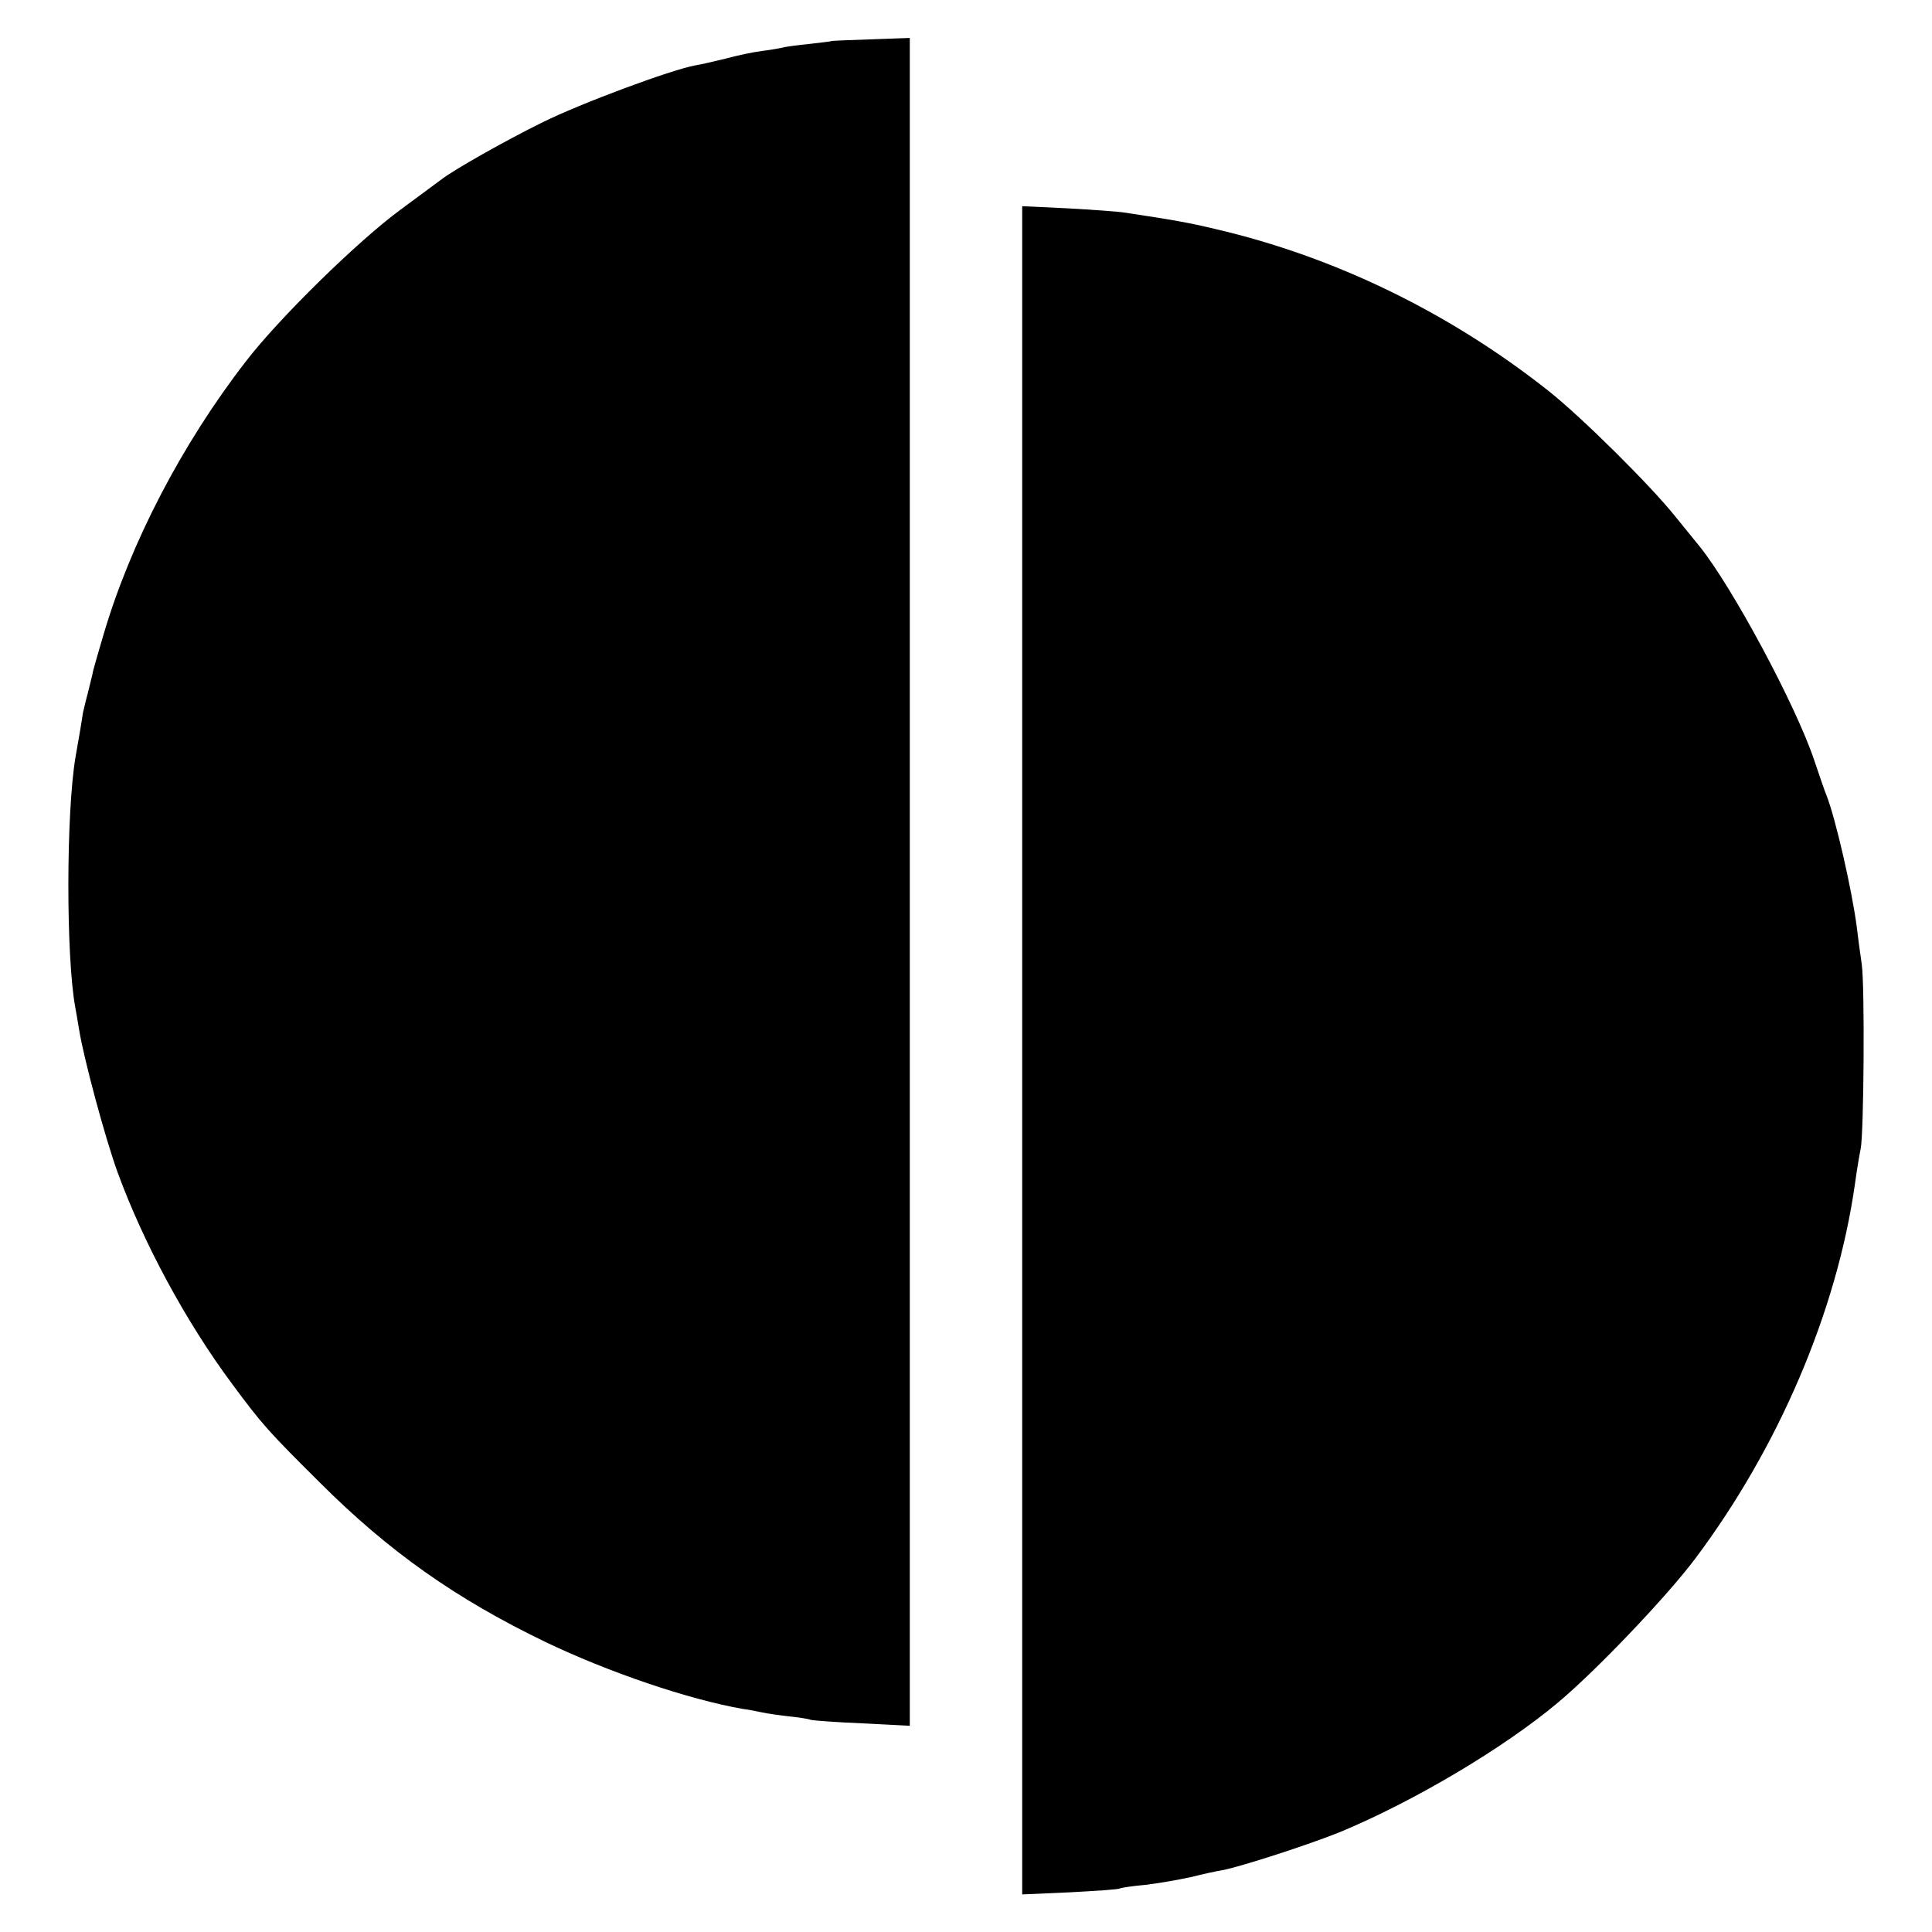
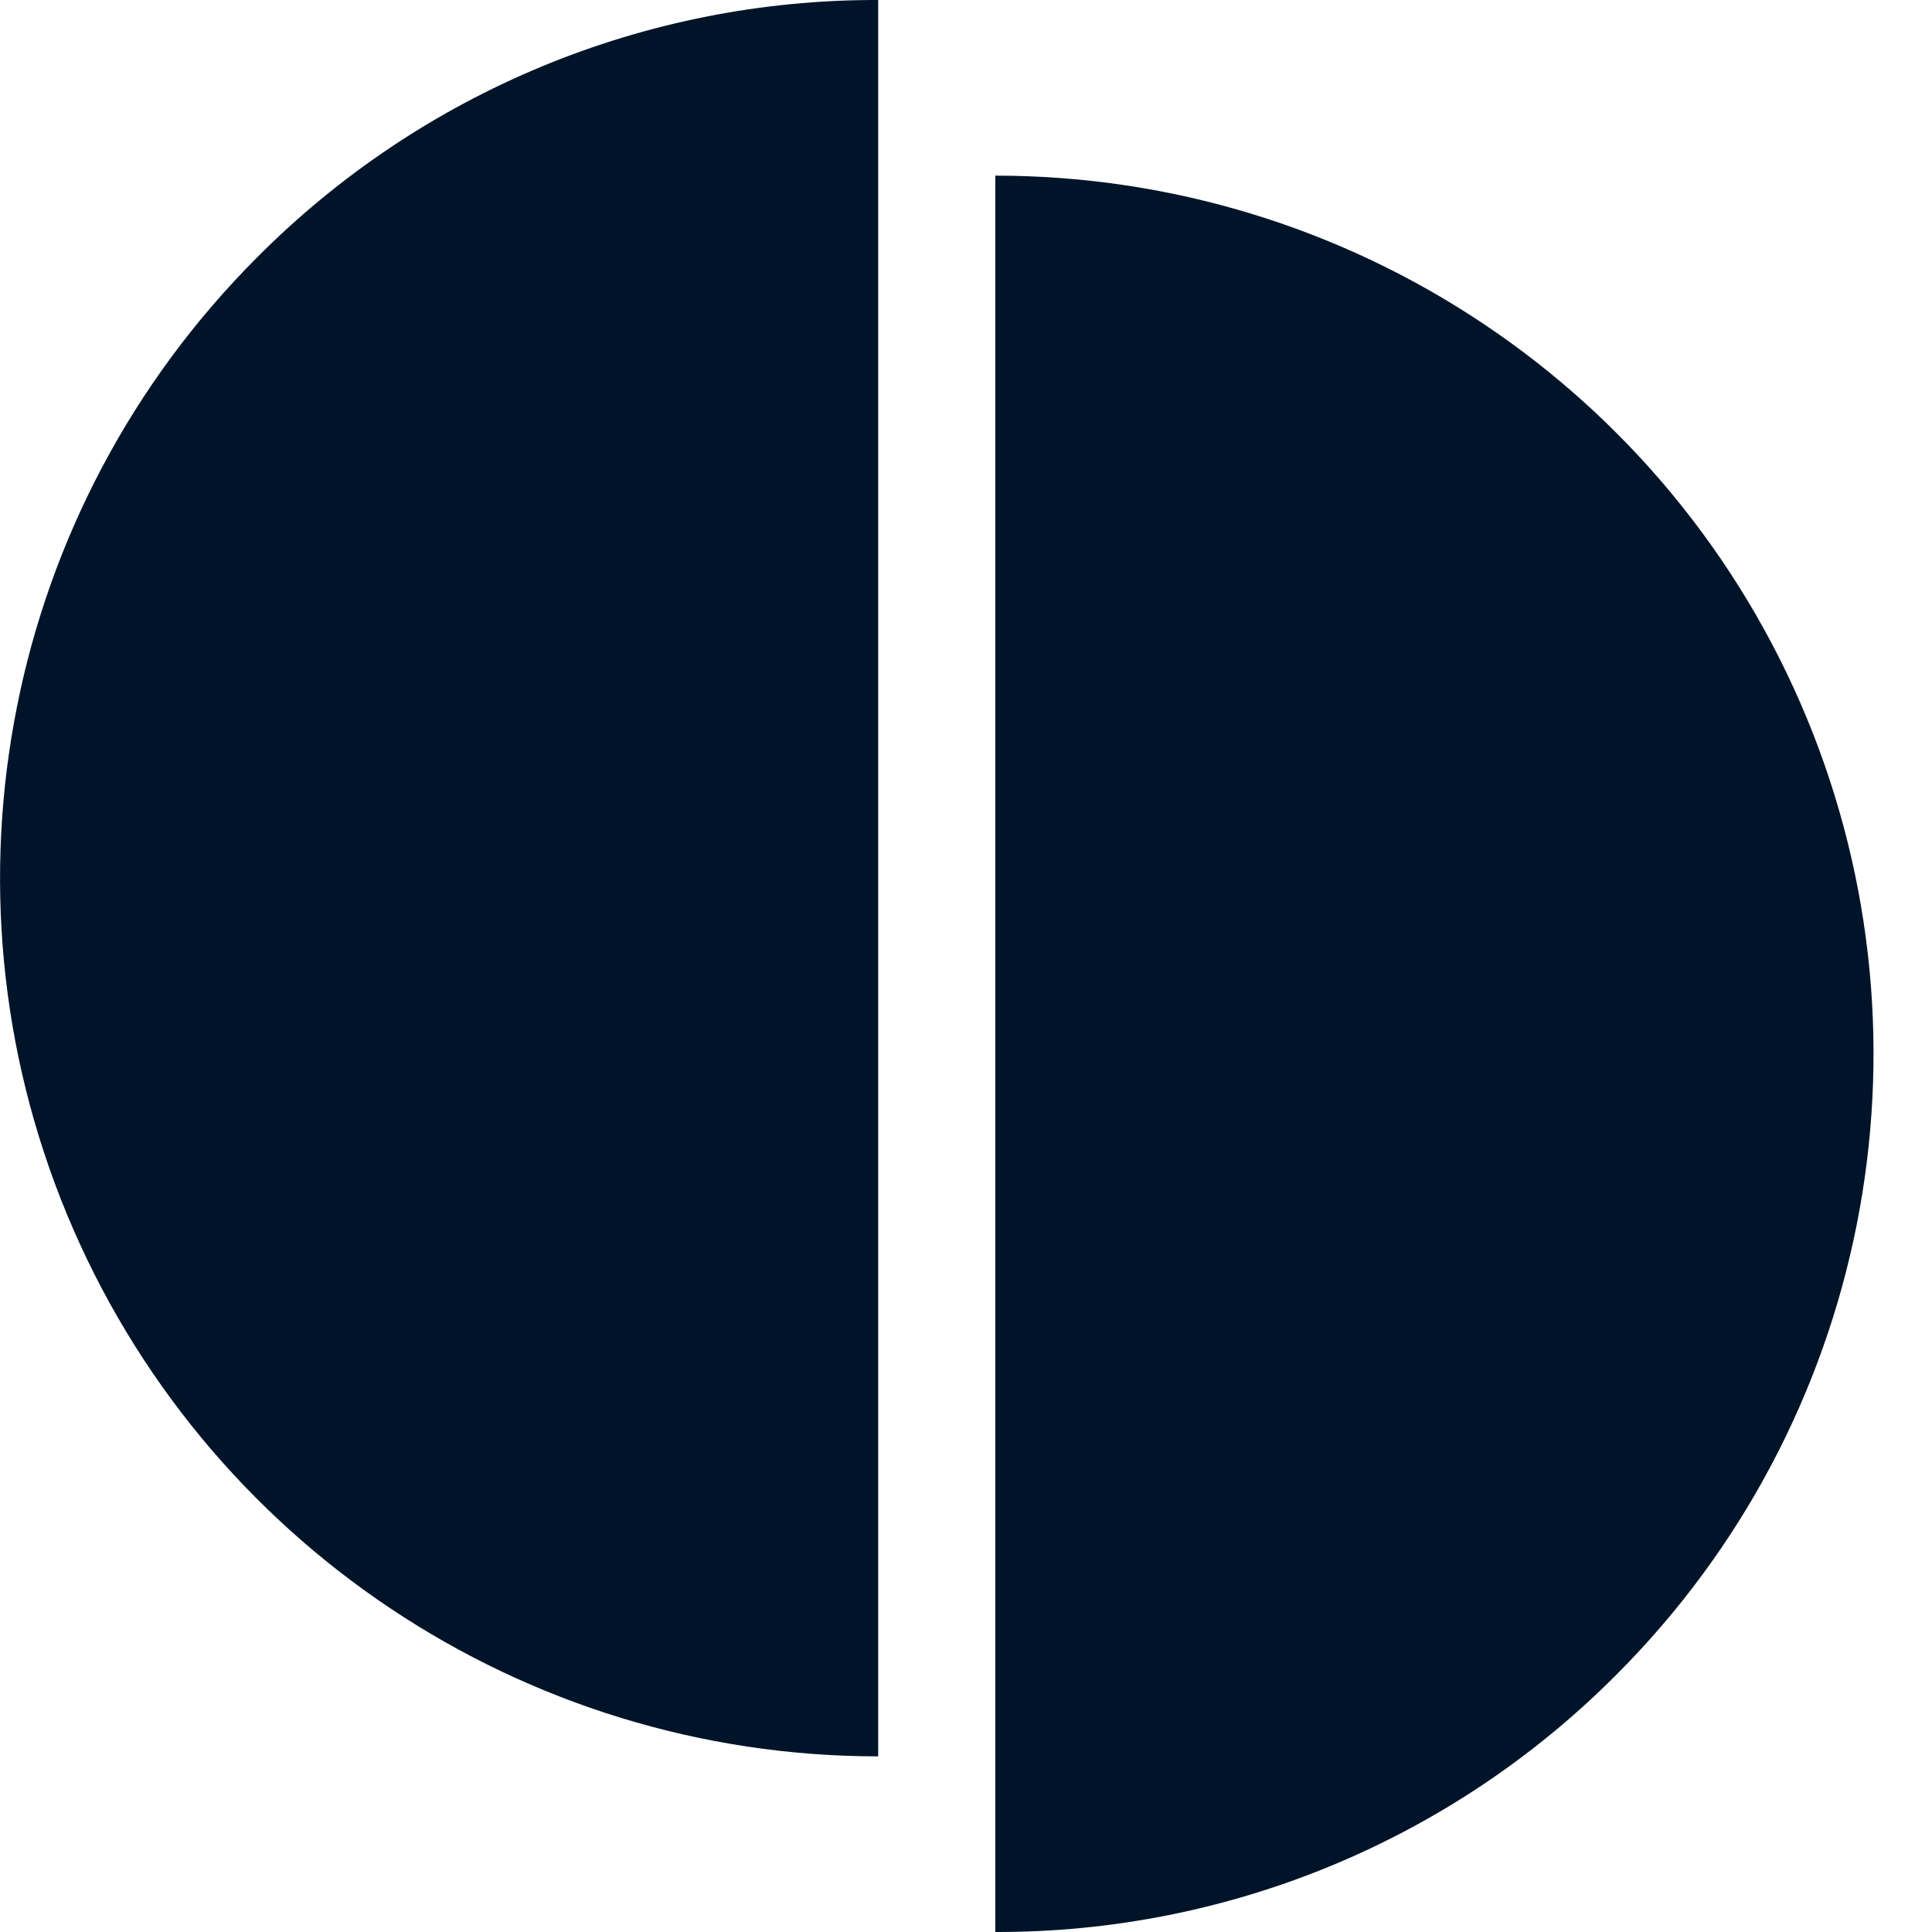
- <svg xmlns="http://www.w3.org/2000/svg" version="1.0" width="550pt" height="550pt" viewBox="0 0 550 550" preserveAspectRatio="xMidYMid meet">
-   <g transform="translate(0,550) scale(0.1,-0.1)" fill="#000000" stroke="none">
-     <path d="M2367 5383 c-1 -1 -29 -4 -62 -8 -33 -3 -67 -8 -75 -10 -8 -2 -35 -7 -60 -10 -25 -3 -72 -13 -105 -22 -33 -8 -71 -17 -85 -19 -68 -12 -329 -109 -437 -163 -104 -51 -254 -136 -288 -163 -5 -4 -57 -42 -115 -85 -121 -89 -346 -309 -441 -433 -181 -234 -328 -516 -405 -779 -14 -47 -27 -93 -29 -101 -1 -8 -8 -33 -13 -55 -6 -22 -13 -51 -16 -65 -4 -28 -13 -80 -21 -125 -27 -160 -27 -568 -1 -711 2 -11 7 -39 11 -64 13 -82 74 -309 110 -408 74 -202 195 -426 326 -602 85 -115 104 -136 249 -280 196 -196 387 -331 642 -454 179 -86 408 -164 563 -191 17 -2 41 -7 55 -10 14 -3 48 -8 75 -11 28 -3 56 -7 63 -10 7 -2 73 -7 147 -10 l135 -7 0 2402 0 2403 -111 -4 c-61 -2 -111 -4 -112 -5z" />
-     <path d="M2910 2510 l0 -2403 136 6 c74 4 138 8 142 11 4 2 36 7 71 10 35 4 93 14 130 22 36 9 77 18 91 20 53 10 250 74 336 109 209 87 464 238 619 368 108 90 311 303 391 410 237 316 402 702 454 1062 6 44 14 91 17 105 9 43 12 462 3 525 -5 33 -11 80 -14 105 -14 107 -60 308 -86 375 -5 11 -20 56 -35 100 -52 156 -234 495 -327 610 -9 11 -40 49 -69 85 -73 91 -269 285 -363 359 -280 221 -606 380 -946 459 -75 18 -120 26 -260 47 -19 3 -92 8 -162 12 l-128 6 0 -2403z" />
-   </g>
+ <svg xmlns="http://www.w3.org/2000/svg" height="33" viewBox="0 0 33 33" width="33" class="sc-XhUPp dQuRKW">
+   <path d="M17 3a15 15 0 0 1 10.607 25.607A14.9 14.9 0 0 1 17 33zm-2 27A15 15 0 0 1 4.394 4.394 14.9 14.9 0 0 1 15 0v30z" fill="#001429" />
</svg>
